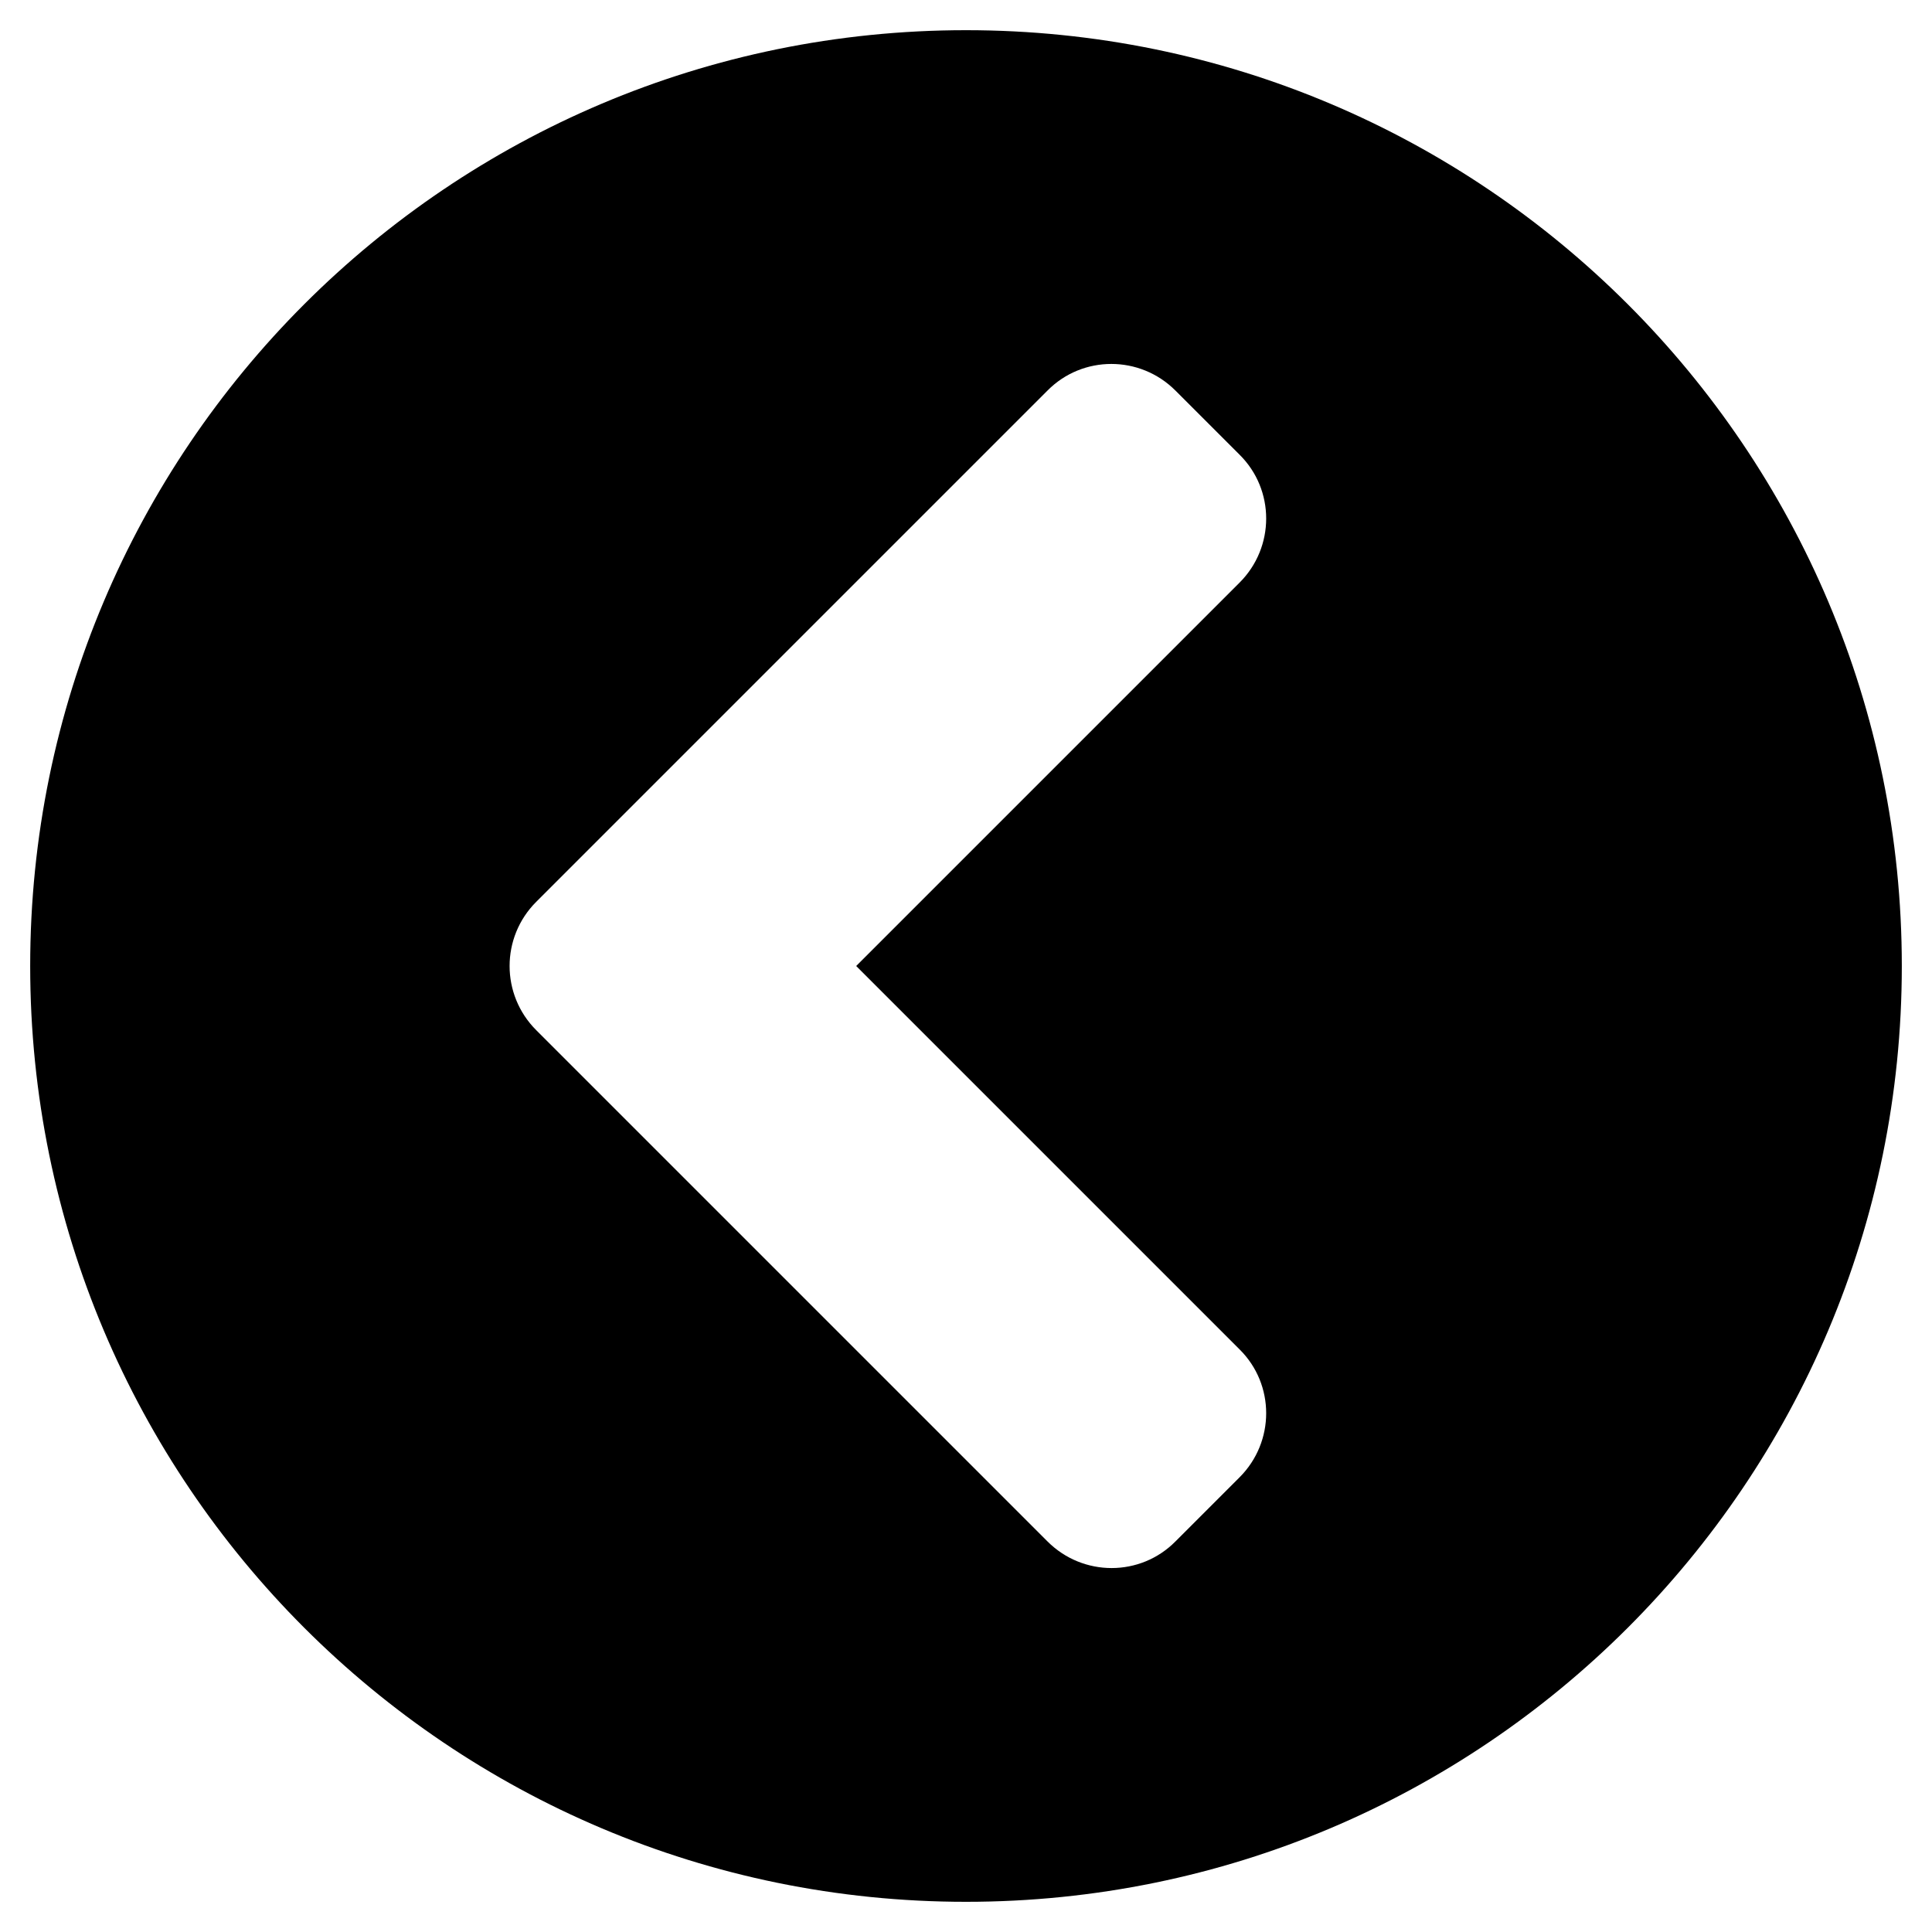
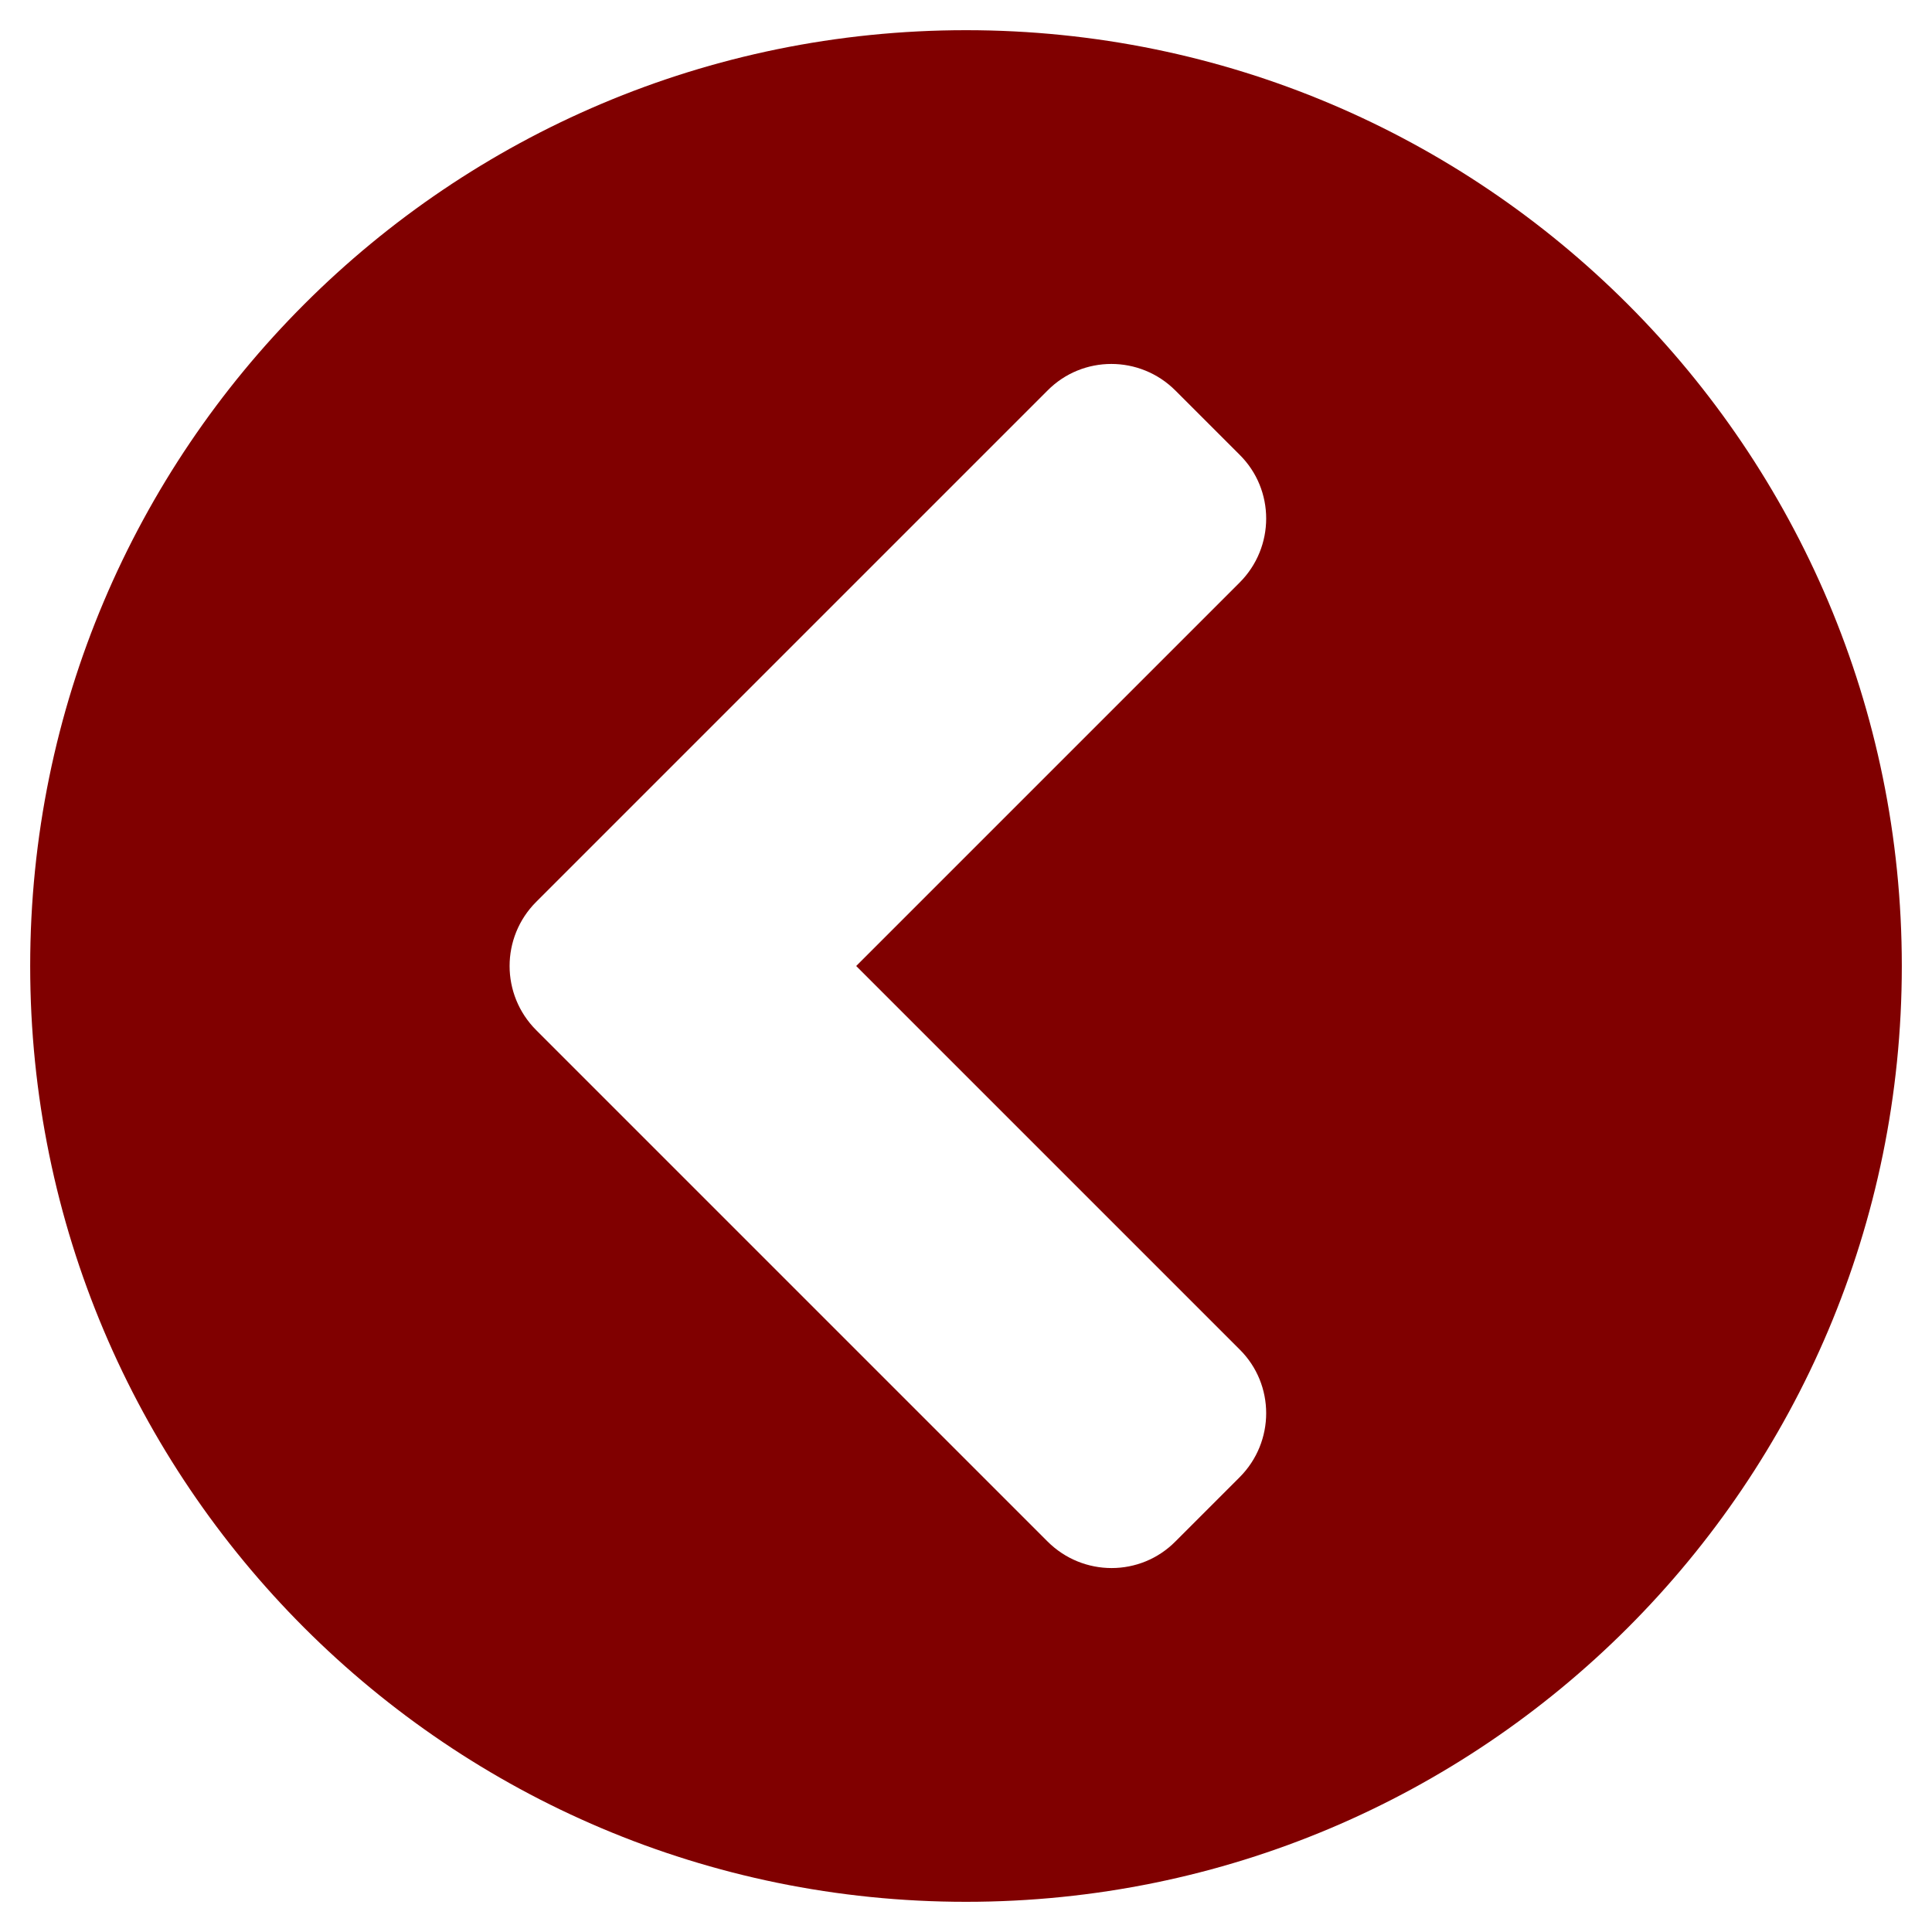
<svg xmlns="http://www.w3.org/2000/svg" aria-hidden="true" focusable="false" data-prefix="fas" data-icon="chevron-circle-left" class="svg-inline--fa fa-chevron-circle-left fa-w-16" role="img" viewBox="0 0 512 512">
-   <path fill="currentColor" d="M256 504C119 504 8 393 8 256S119 8 256 8s248 111 248 248-111 248-248 248zM142.1 273l135.5 135.5c9.4 9.4 24.6 9.4 33.9 0l17-17c9.4-9.4 9.4-24.6 0-33.9L226.9 256l101.6-101.6c9.4-9.4 9.4-24.6 0-33.9l-17-17c-9.4-9.4-24.6-9.4-33.9 0L142.1 239c-9.4 9.4-9.4 24.6 0 34z" />
+   <path fill="maroon" d="M256 504C119 504 8 393 8 256S119 8 256 8s248 111 248 248-111 248-248 248zM142.1 273l135.5 135.5c9.4 9.4 24.6 9.4 33.9 0l17-17c9.4-9.4 9.4-24.6 0-33.9L226.9 256l101.6-101.6c9.4-9.4 9.4-24.6 0-33.9l-17-17c-9.4-9.4-24.6-9.4-33.9 0L142.1 239c-9.4 9.4-9.4 24.6 0 34z" />
</svg>
